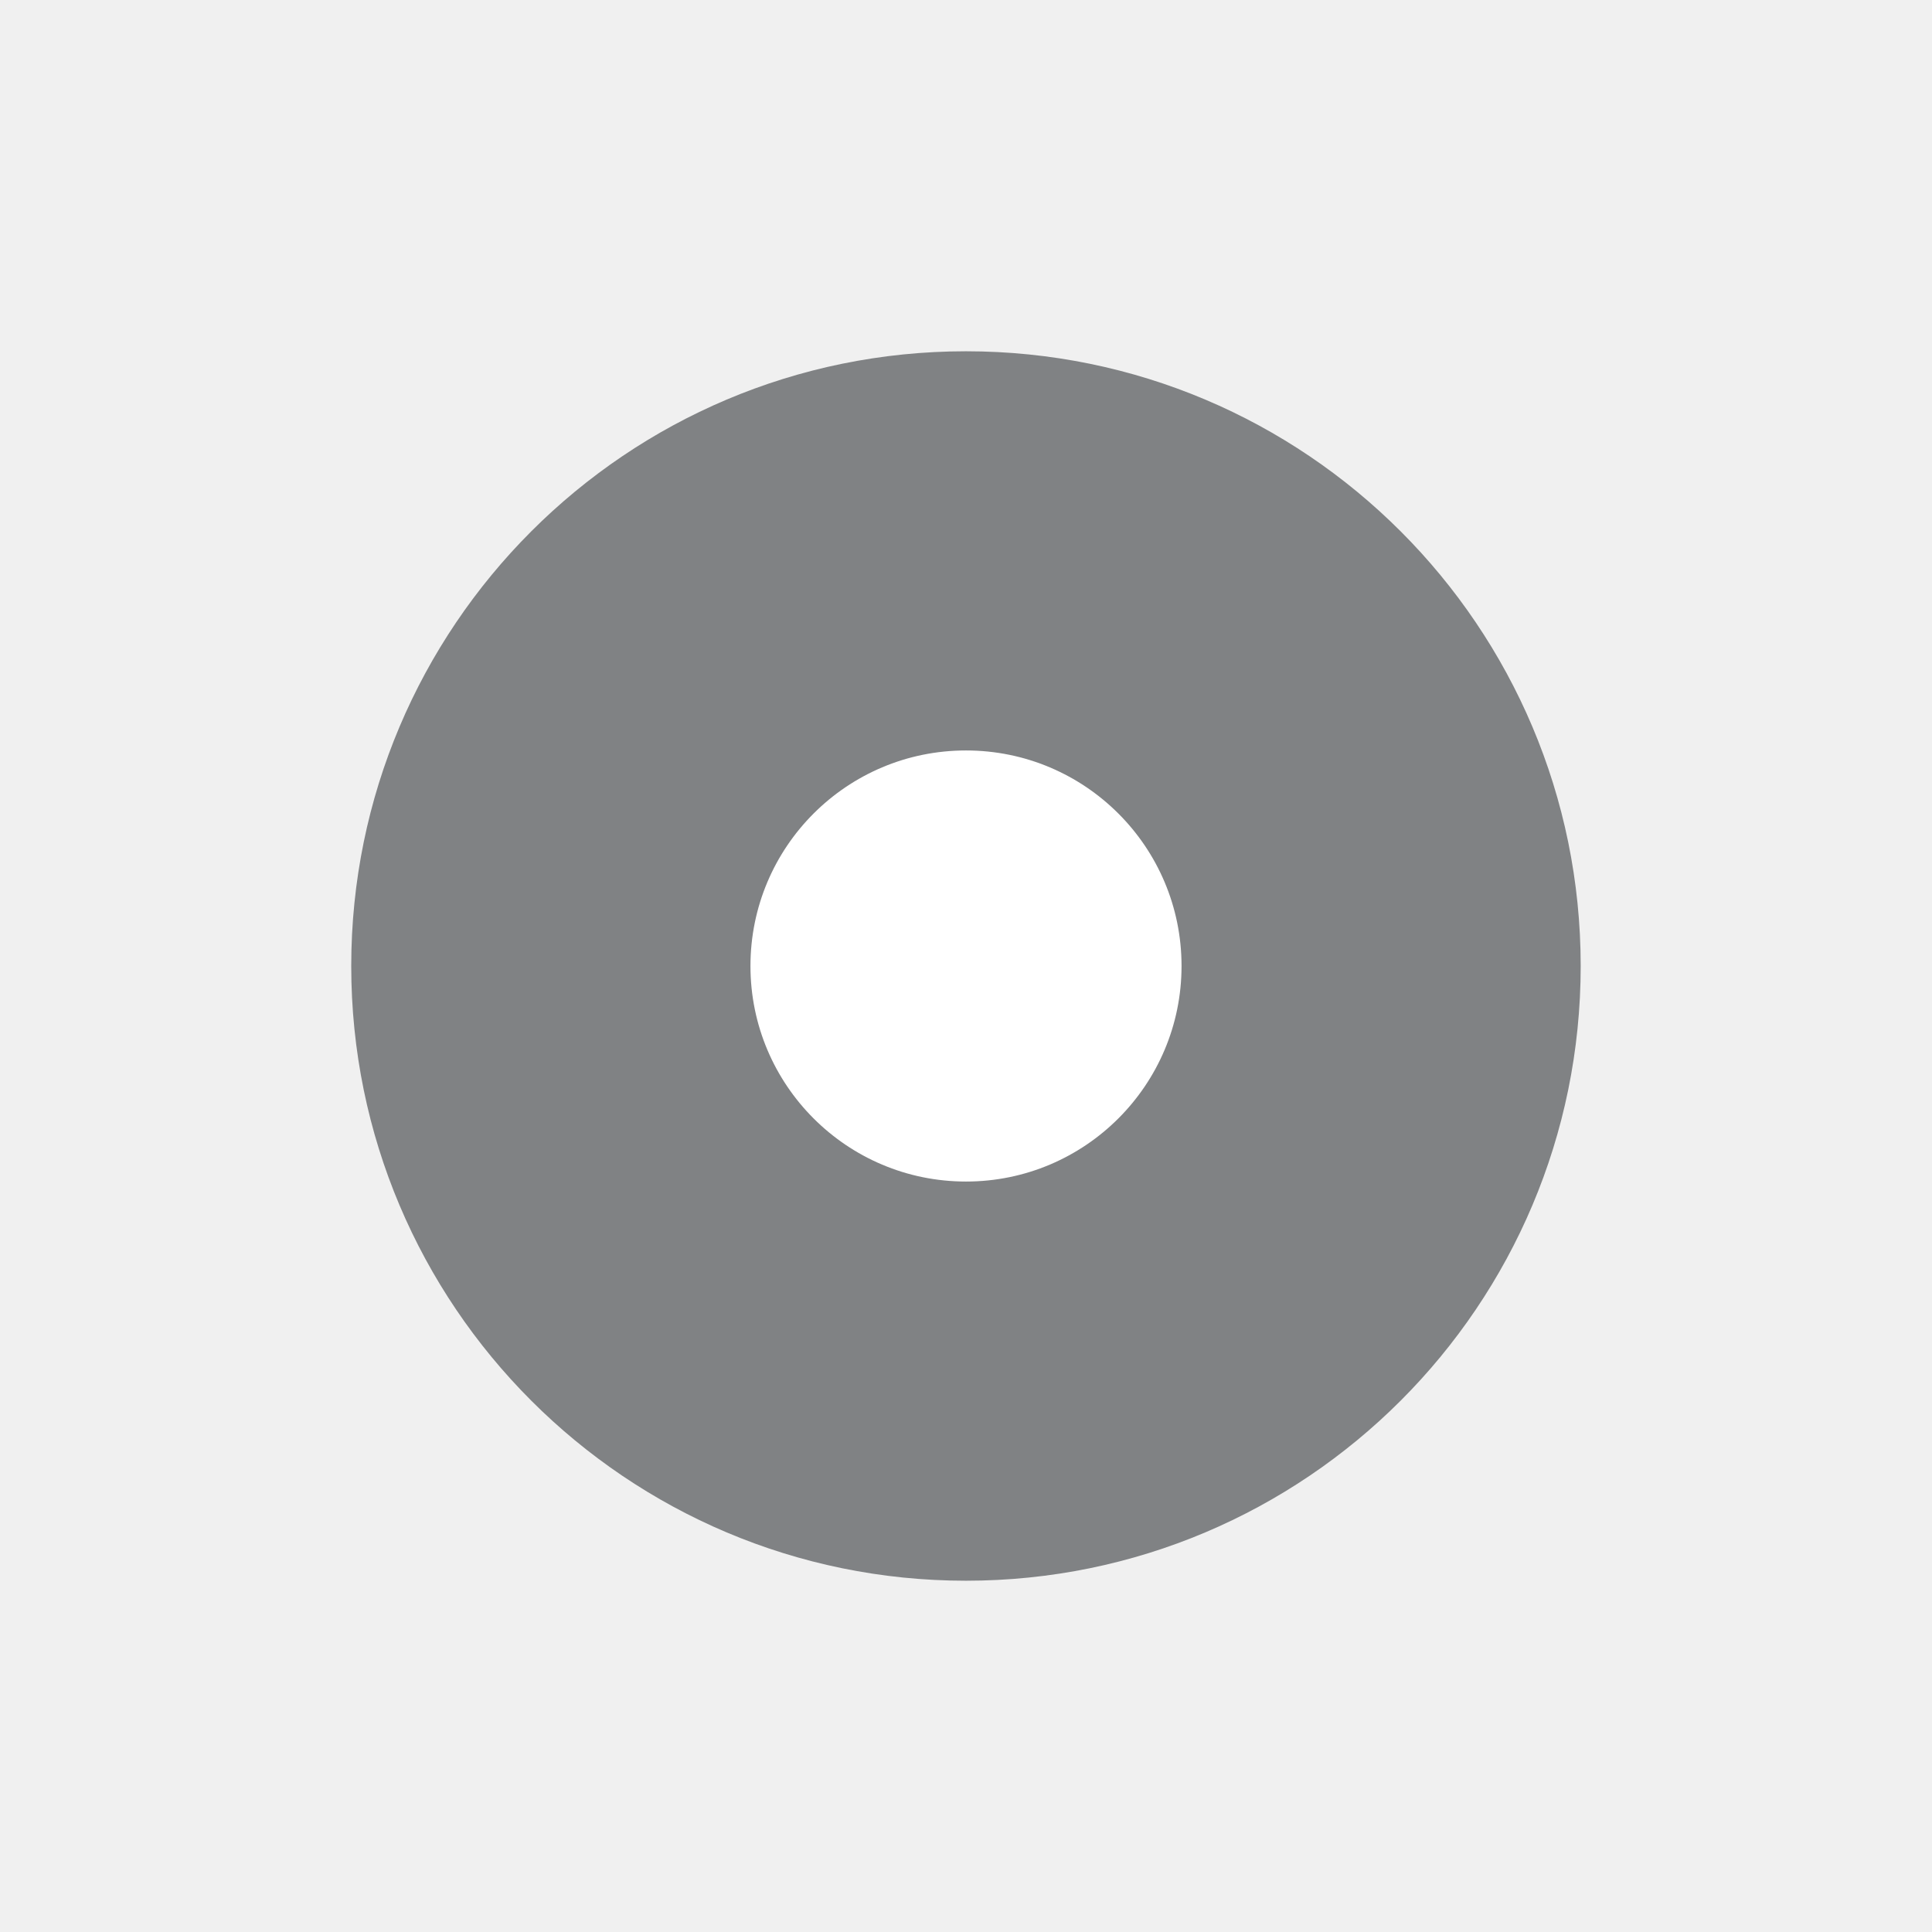
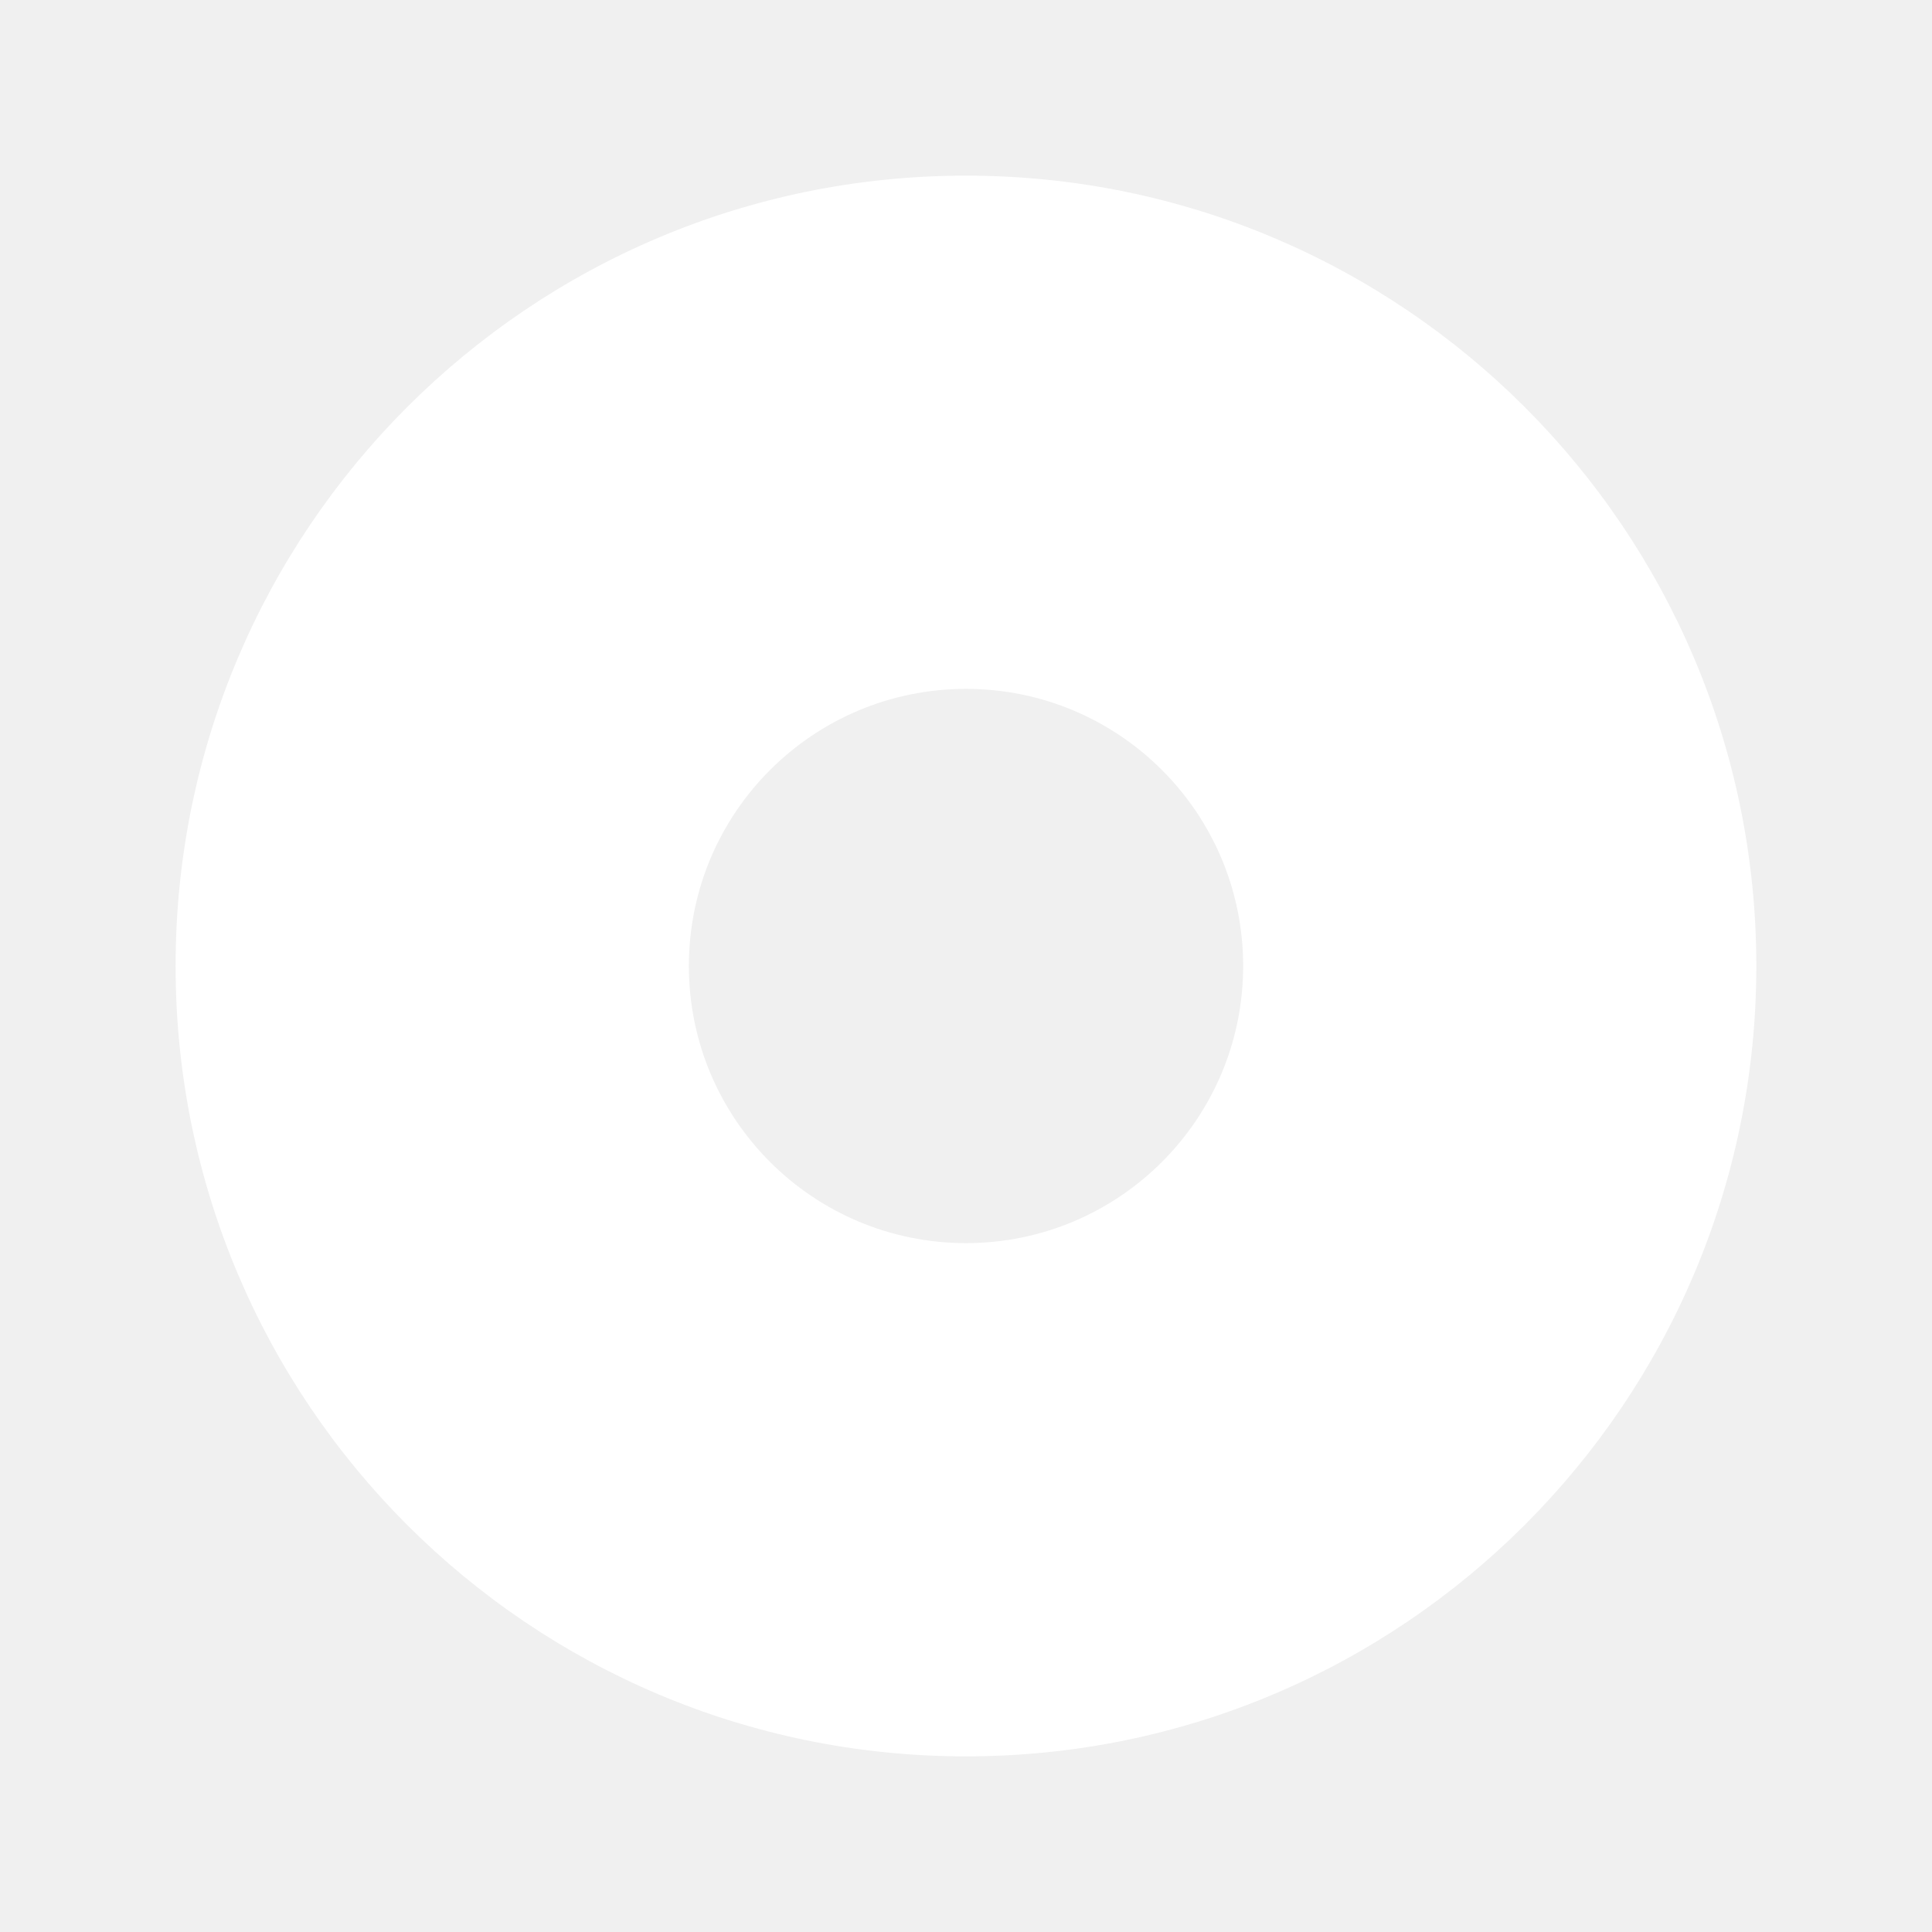
<svg xmlns="http://www.w3.org/2000/svg" enable-background="new 0 0 55 55" height="55px" version="1.1" viewBox="0 0 55 55" width="55px" x="0px" xml:space="preserve" y="0px">
  <g display="block" id="media-record">
-     <g display="inline">
-       <g>
-         <circle cx="27.499" cy="27.5" fill="#808284" r="17.5" />
-       </g>
-       <path d="M33.636,27.5c0,3.387-2.746,6.136-6.136,6.136c-3.392,0-6.136-2.749-6.136-6.136    c0-3.389,2.744-6.136,6.136-6.136C30.89,21.364,33.636,24.111,33.636,27.5z" fill="#FFFFFF" />
-     </g>
+     <path d="M27.497,5C15.073,5,4.999,15.075,4.999,27.5c0,12.427,10.074,22.5,22.498,22.5   c12.428,0,22.502-10.073,22.502-22.5C49.999,15.075,39.925,5,27.497,5z M27.501,35.389c-4.361,0-7.89-3.534-7.89-7.889   c0-4.356,3.528-7.889,7.89-7.889c4.357,0,7.889,3.532,7.889,7.889C35.39,31.854,31.858,35.389,27.501,35.389z" display="inline" fill="#FFFFFF" />
  </g>
</svg>
